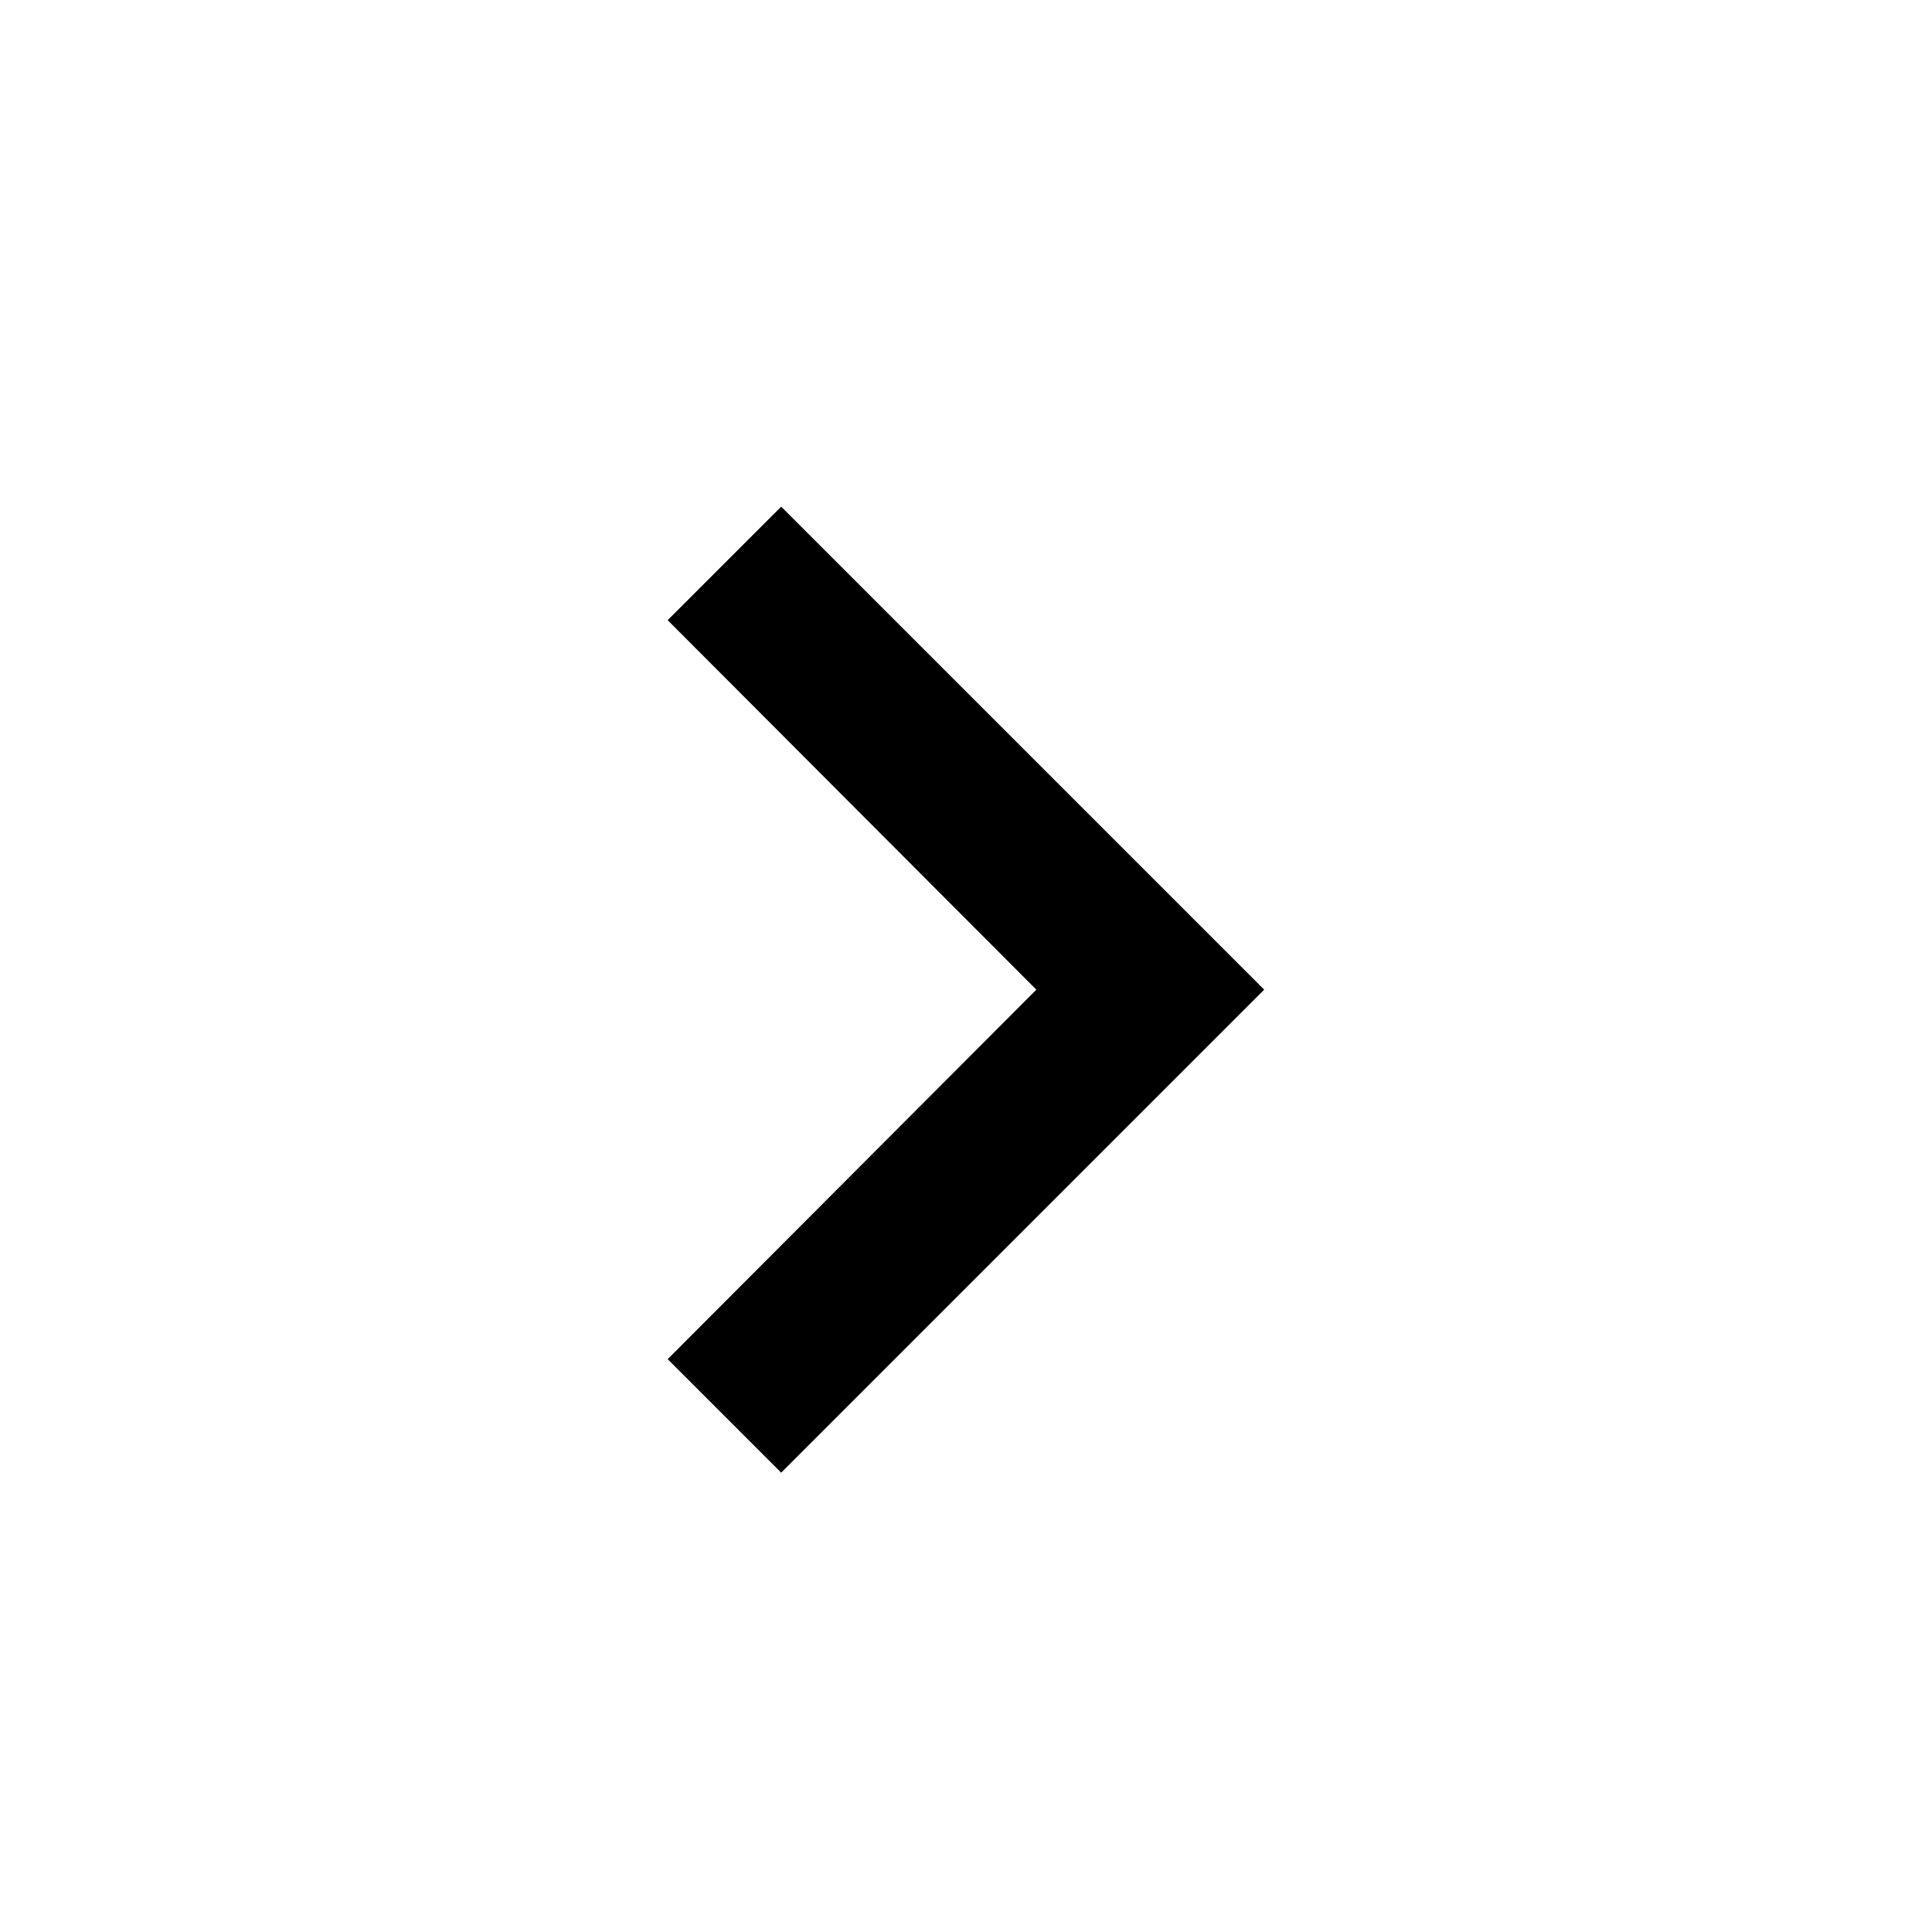
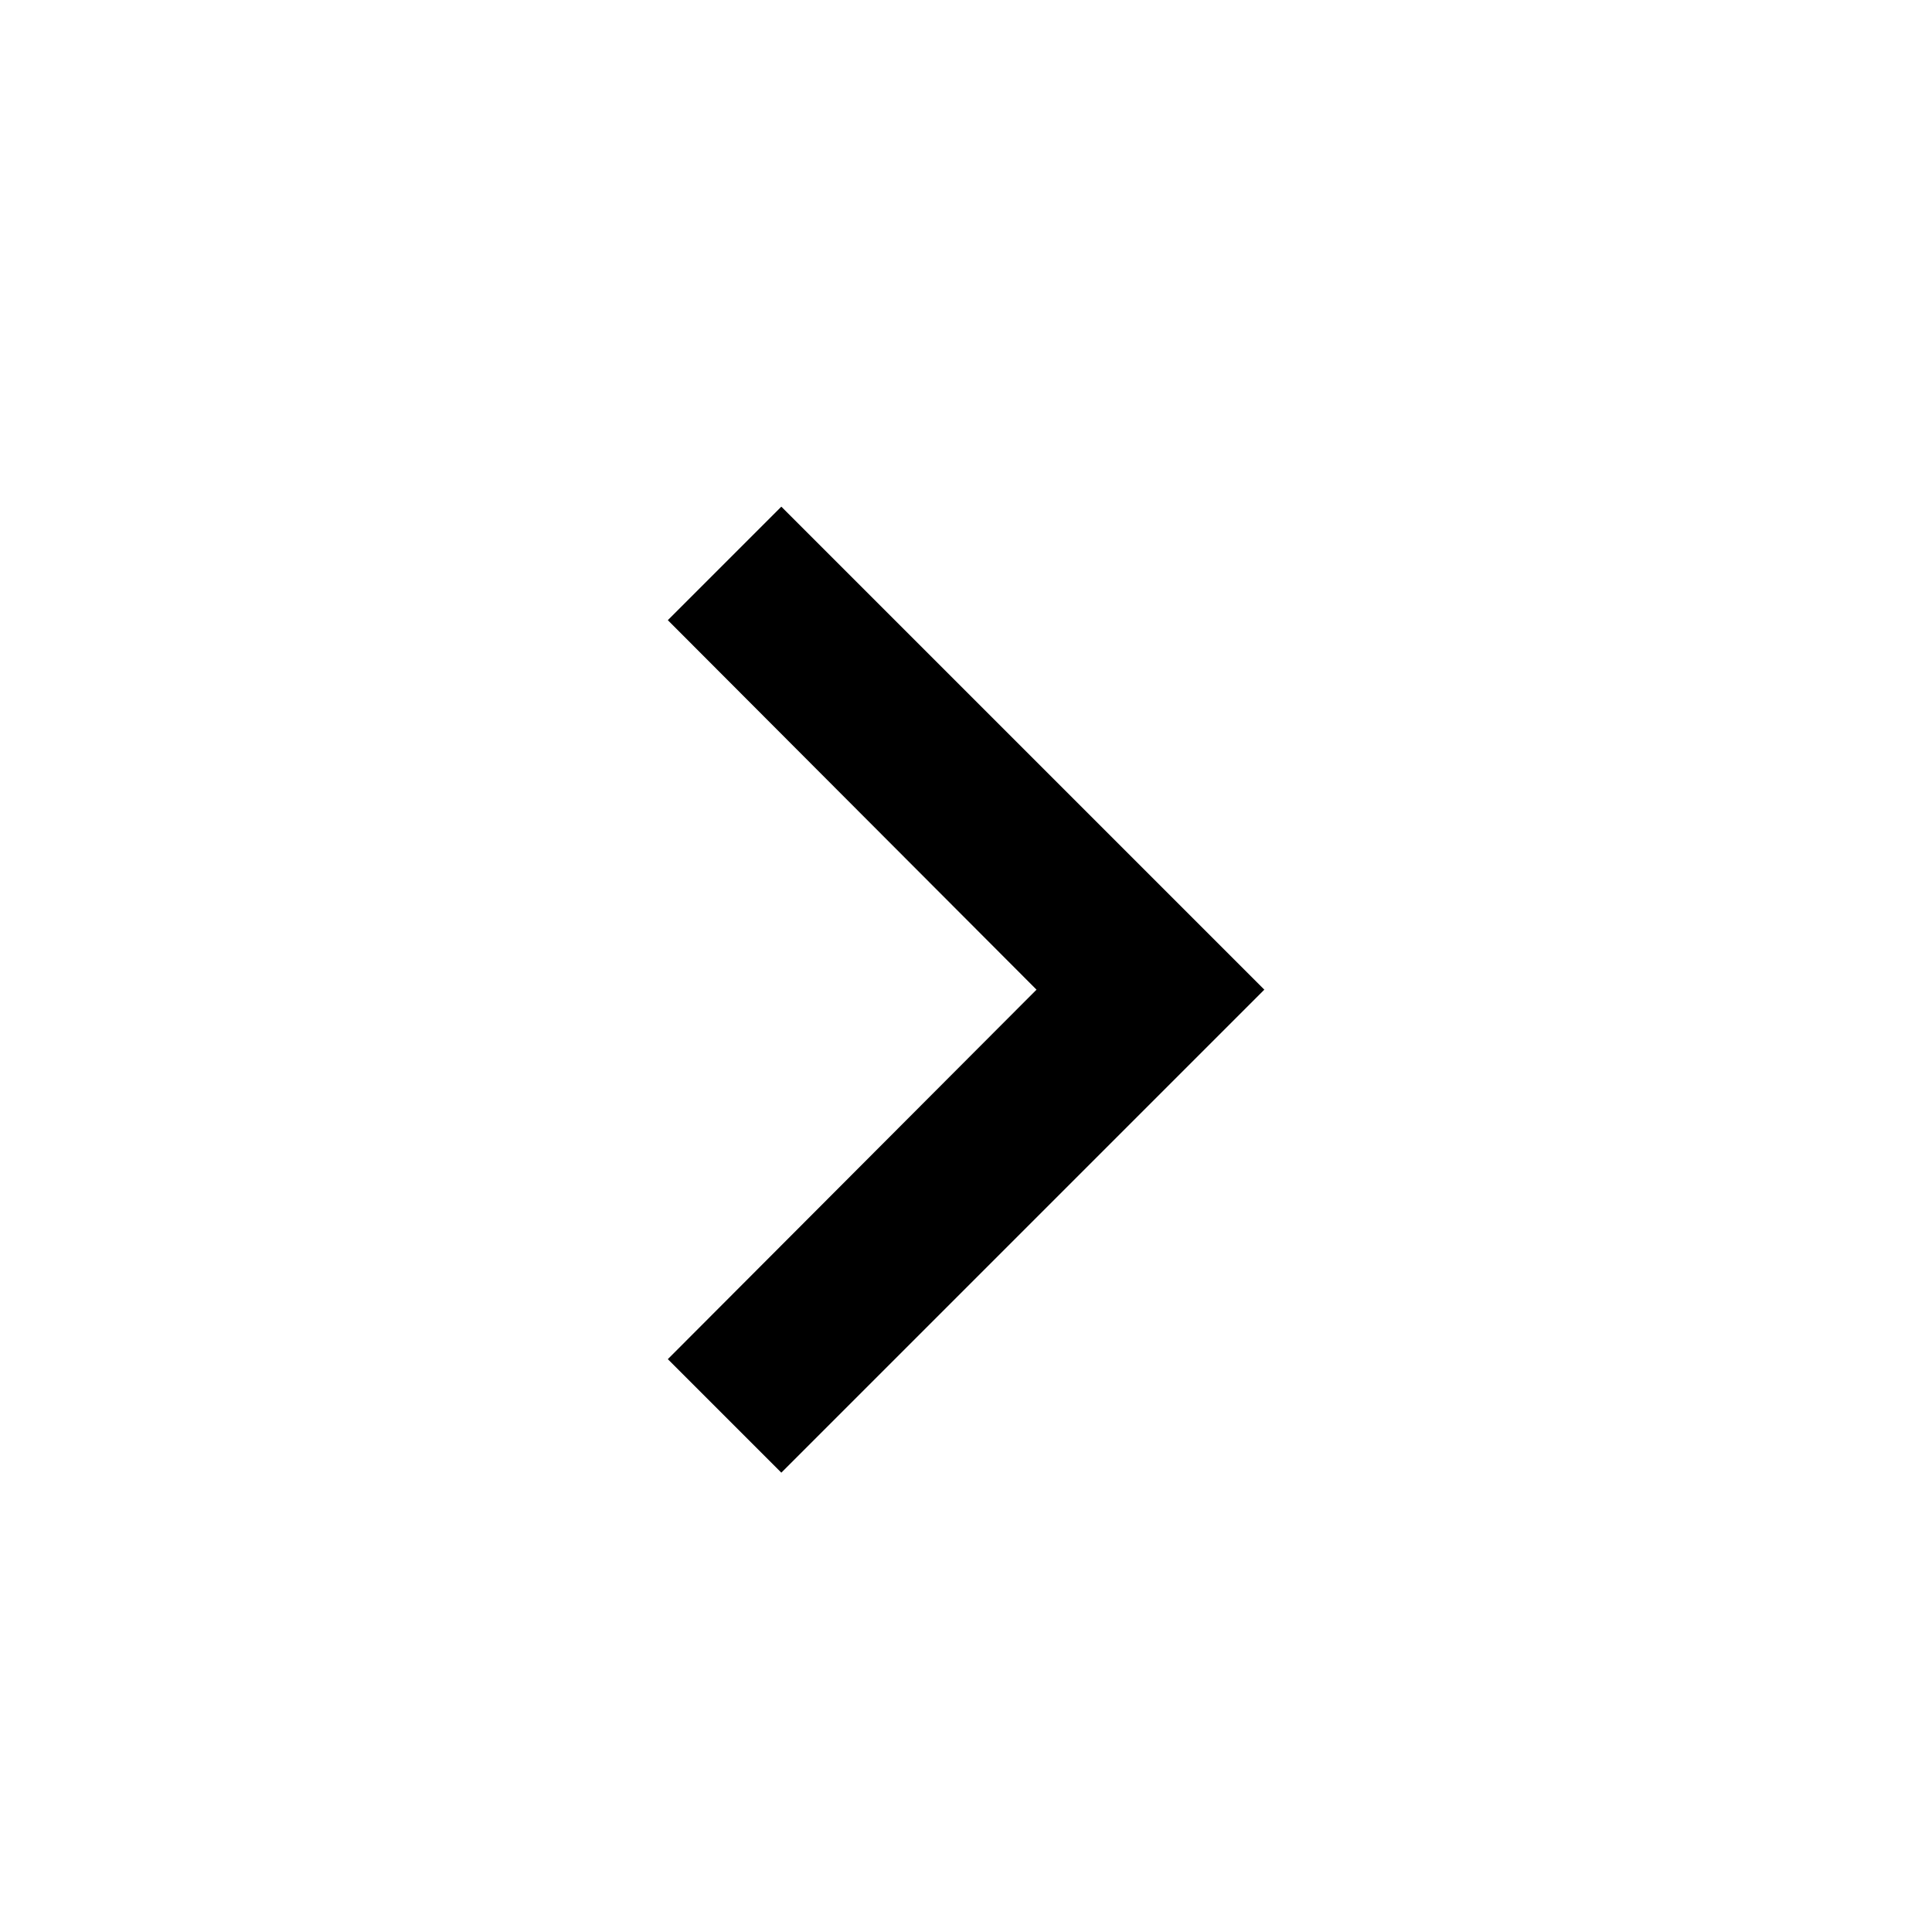
<svg xmlns="http://www.w3.org/2000/svg" width="12" height="12" viewBox="0 0 12 12" fill="none">
-   <path d="M4.147 8.442L6.437 6.147L4.147 3.852L4.852 3.147L7.852 6.147L4.852 9.147L4.147 8.442Z" fill="black" />
+   <path d="M4.148 8.442L6.438 6.147L4.148 3.852L4.853 3.147L7.853 6.147L4.853 9.147L4.148 8.442Z" fill="black" />
</svg>
